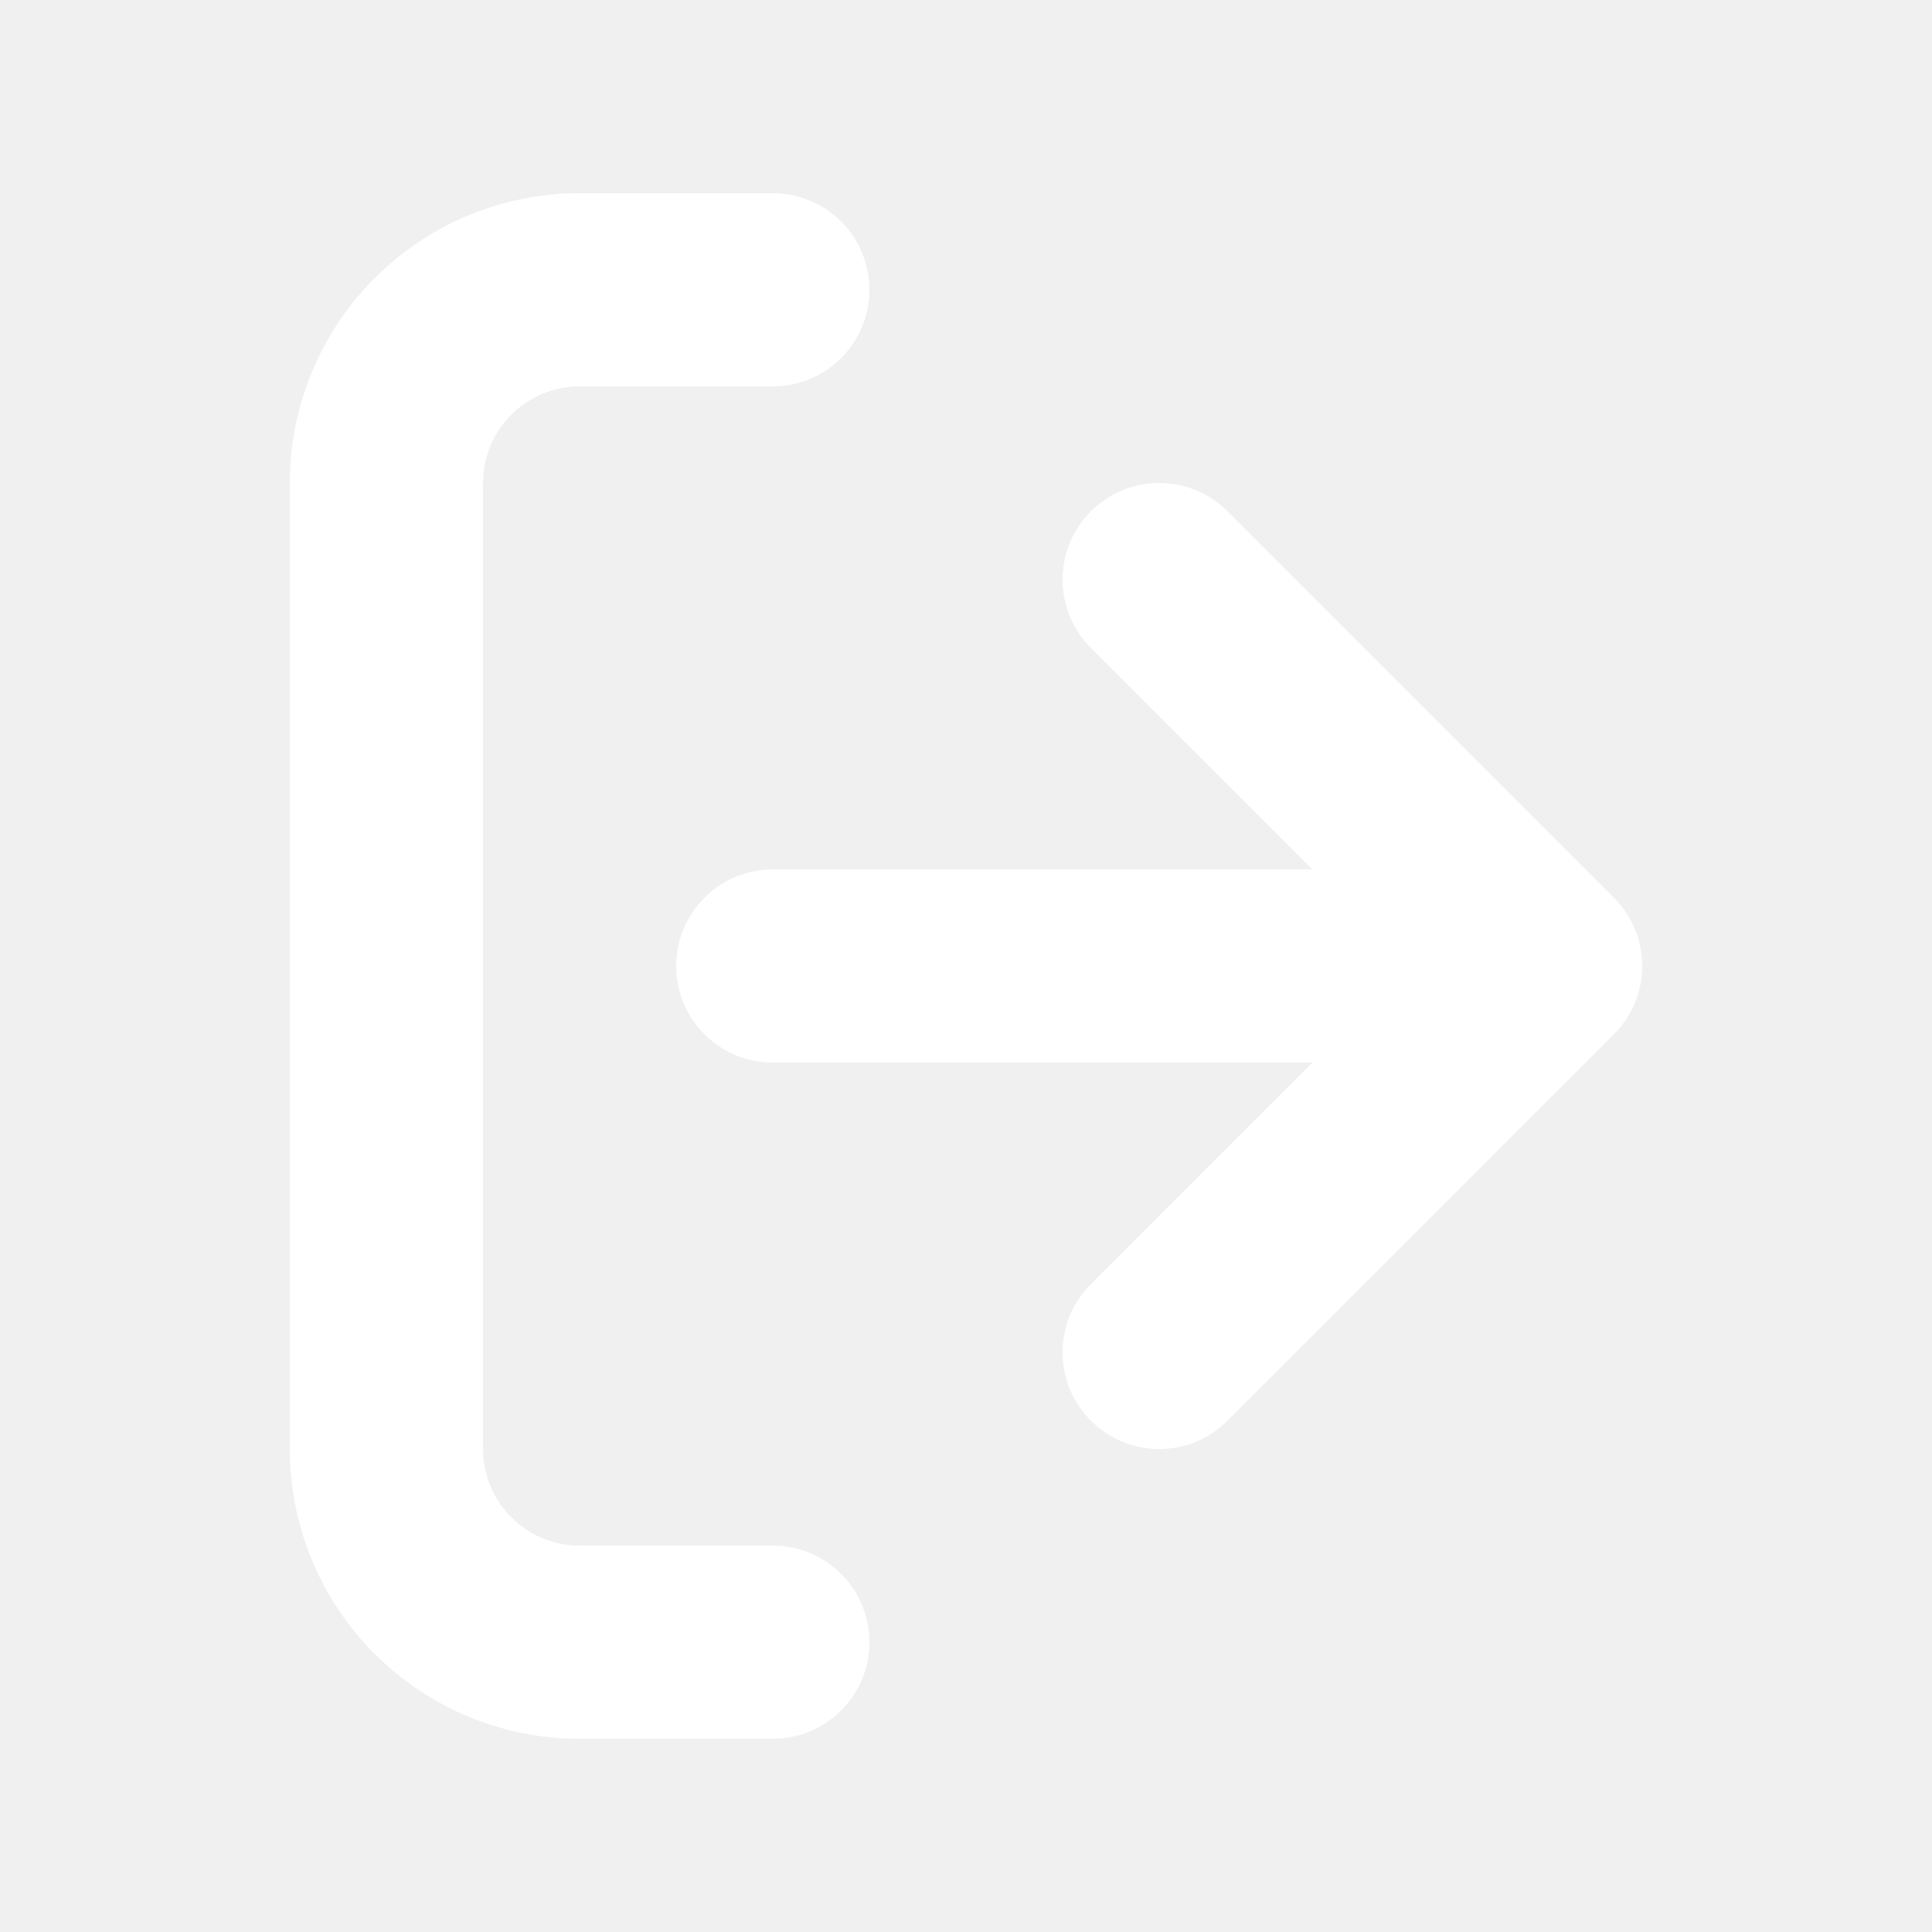
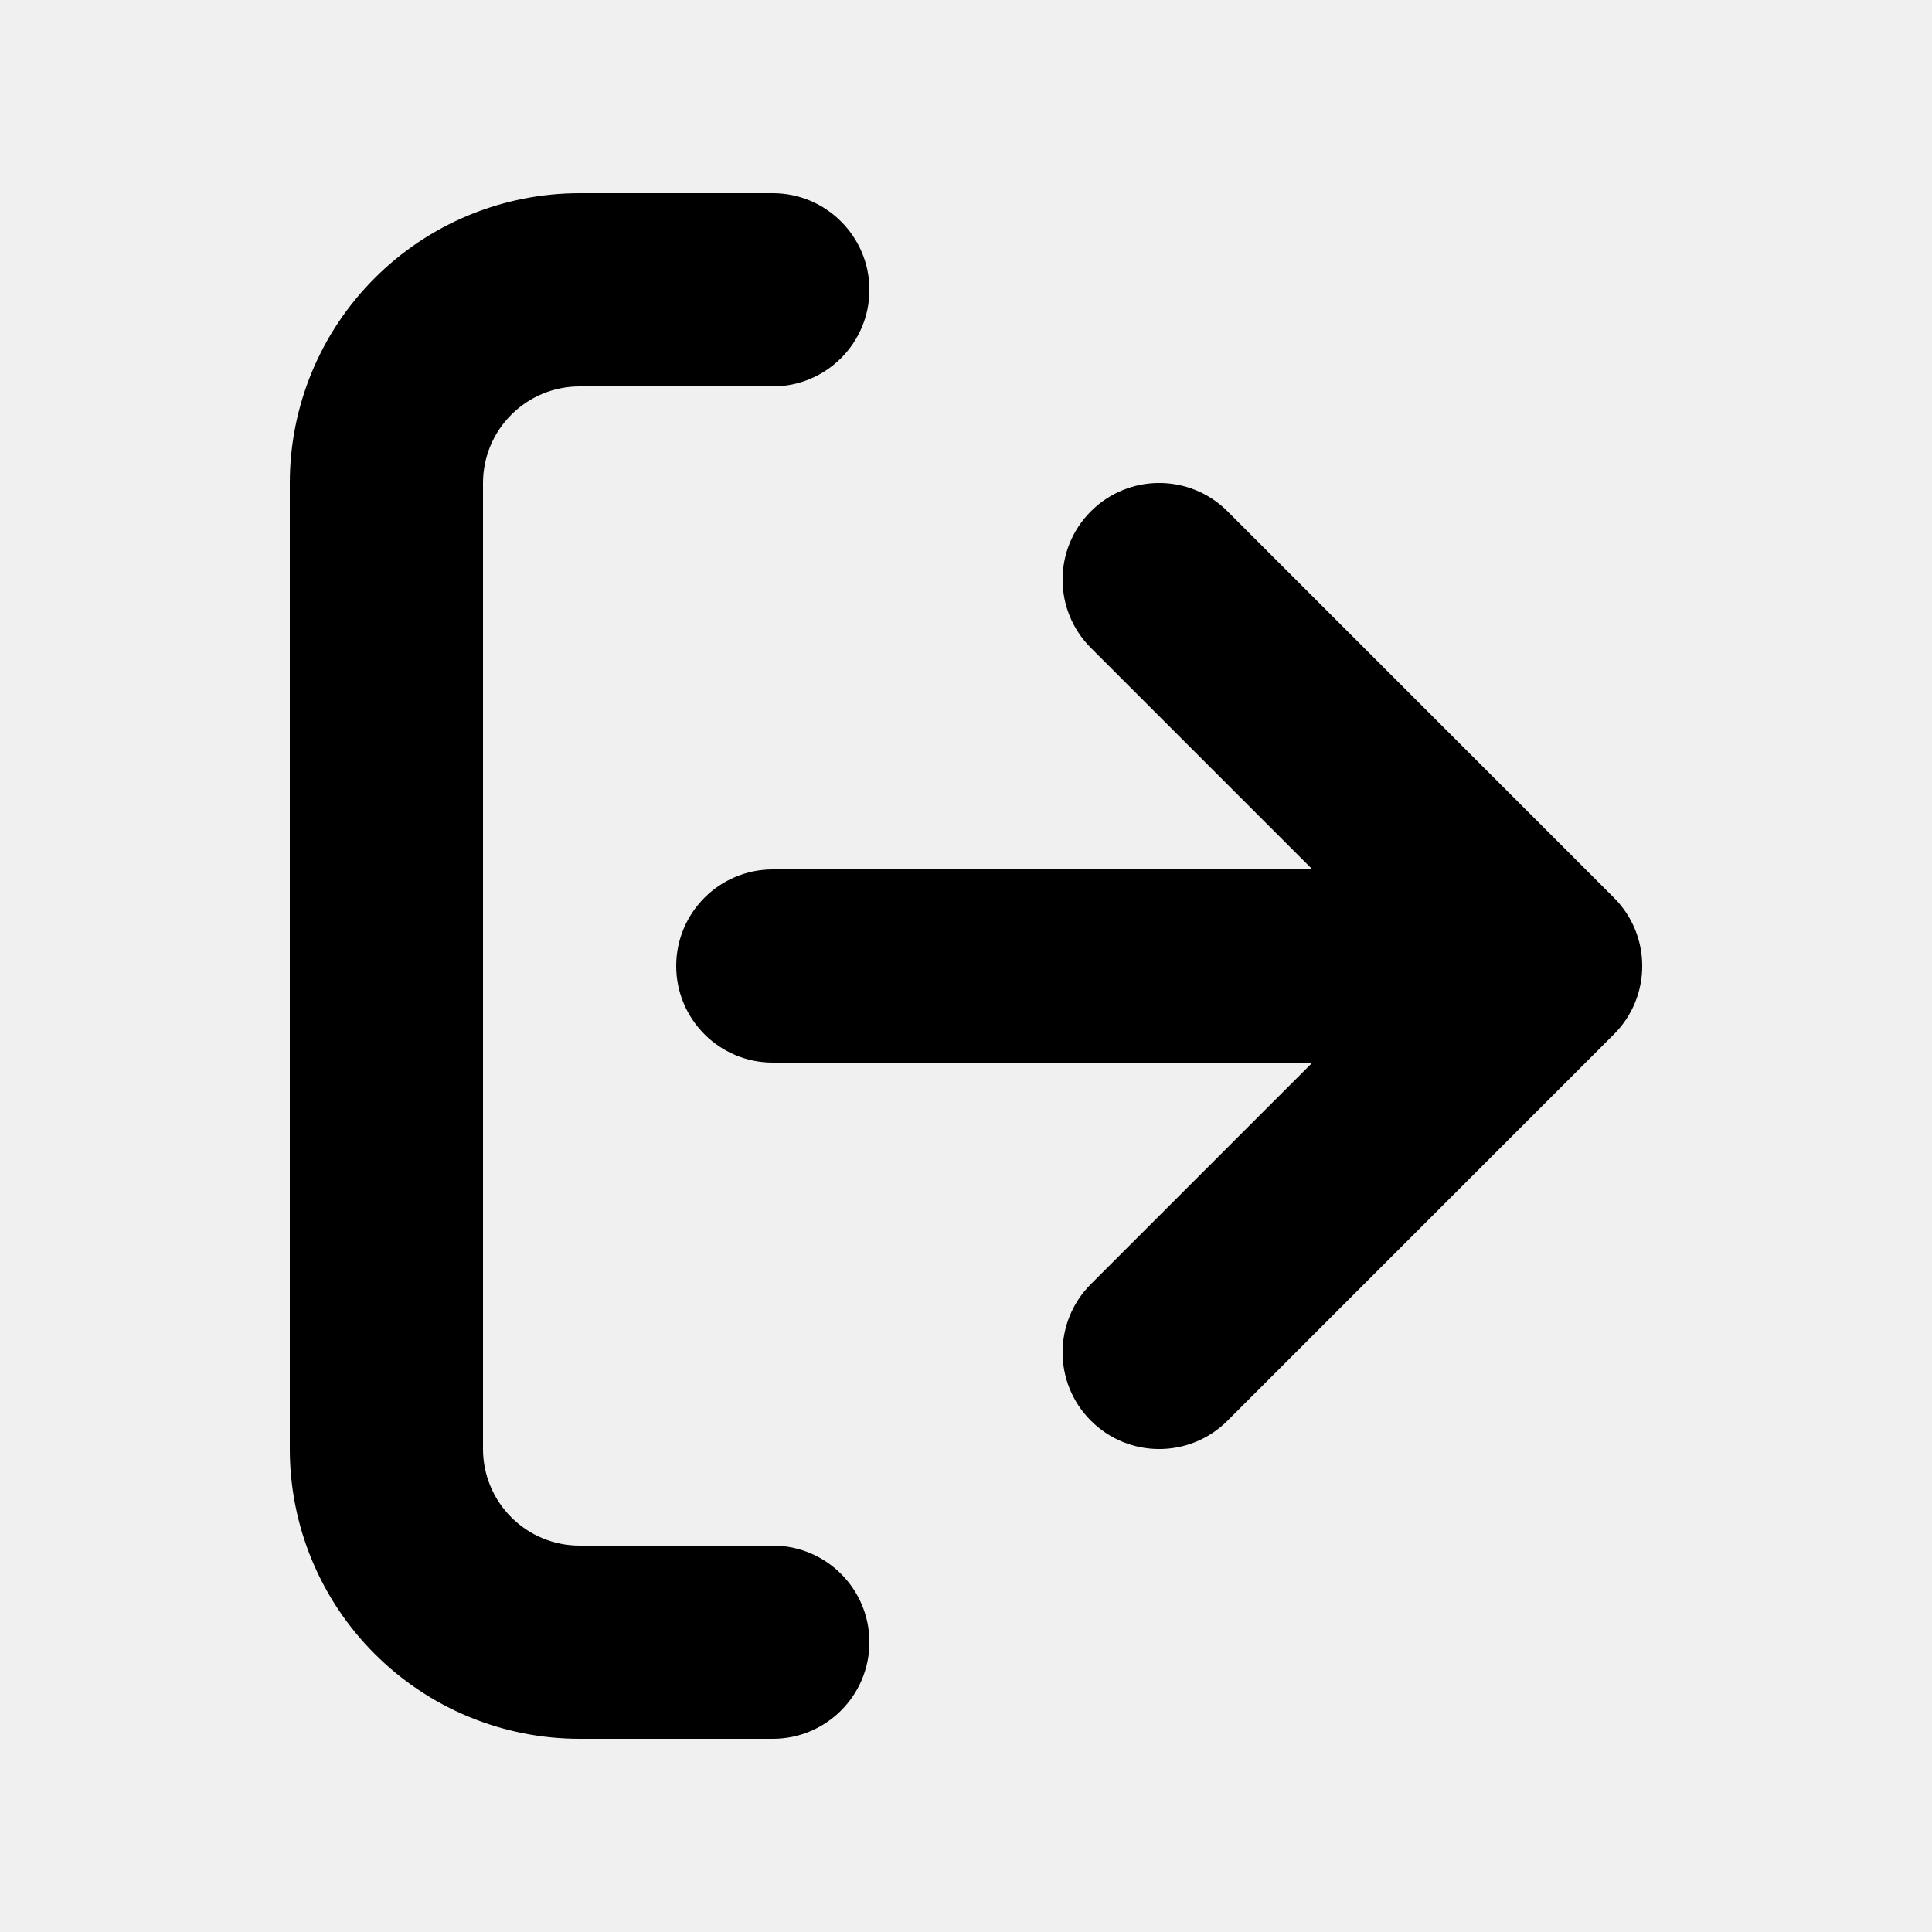
<svg xmlns="http://www.w3.org/2000/svg" width="20" height="20" viewBox="0 0 20 20" fill="none">
-   <path d="M5.293 4.293C5.48 4.105 5.735 4 6 4H8C8.552 4 9 3.552 9 3C9 2.448 8.552 2 8 2H6C5.204 2 4.441 2.316 3.879 2.879C3.316 3.441 3 4.204 3 5V15C3 15.796 3.316 16.559 3.879 17.121C4.441 17.684 5.204 18 6 18H8C8.552 18 9 17.552 9 17C9 16.448 8.552 16 8 16H6C5.735 16 5.48 15.895 5.293 15.707C5.105 15.52 5 15.265 5 15V5C5 4.735 5.105 4.48 5.293 4.293Z" fill="white" />
-   <path d="M12.707 5.293C12.317 4.902 11.683 4.902 11.293 5.293C10.902 5.683 10.902 6.317 11.293 6.707L13.586 9H8C7.448 9 7 9.448 7 10C7 10.552 7.448 11 8 11H13.586L11.293 13.293C10.902 13.683 10.902 14.317 11.293 14.707C11.683 15.098 12.317 15.098 12.707 14.707L16.707 10.707C17.098 10.317 17.098 9.683 16.707 9.293L12.707 5.293Z" fill="white" />
+   <path d="M5.293 4.293C5.48 4.105 5.735 4 6 4H8C8.552 4 9 3.552 9 3C9 2.448 8.552 2 8 2H6C5.204 2 4.441 2.316 3.879 2.879C3.316 3.441 3 4.204 3 5V15C3 15.796 3.316 16.559 3.879 17.121C4.441 17.684 5.204 18 6 18H8C8.552 18 9 17.552 9 17C9 16.448 8.552 16 8 16H6C5.735 16 5.48 15.895 5.293 15.707C5.105 15.52 5 15.265 5 15V5C5 4.735 5.105 4.48 5.293 4.293Z" fill="currentColor" />
+   <path d="M12.707 5.293C12.317 4.902 11.683 4.902 11.293 5.293C10.902 5.683 10.902 6.317 11.293 6.707L13.586 9H8C7.448 9 7 9.448 7 10C7 10.552 7.448 11 8 11H13.586L11.293 13.293C10.902 13.683 10.902 14.317 11.293 14.707C11.683 15.098 12.317 15.098 12.707 14.707L16.707 10.707C17.098 10.317 17.098 9.683 16.707 9.293L12.707 5.293Z" fill="currentColor" />
</svg>
